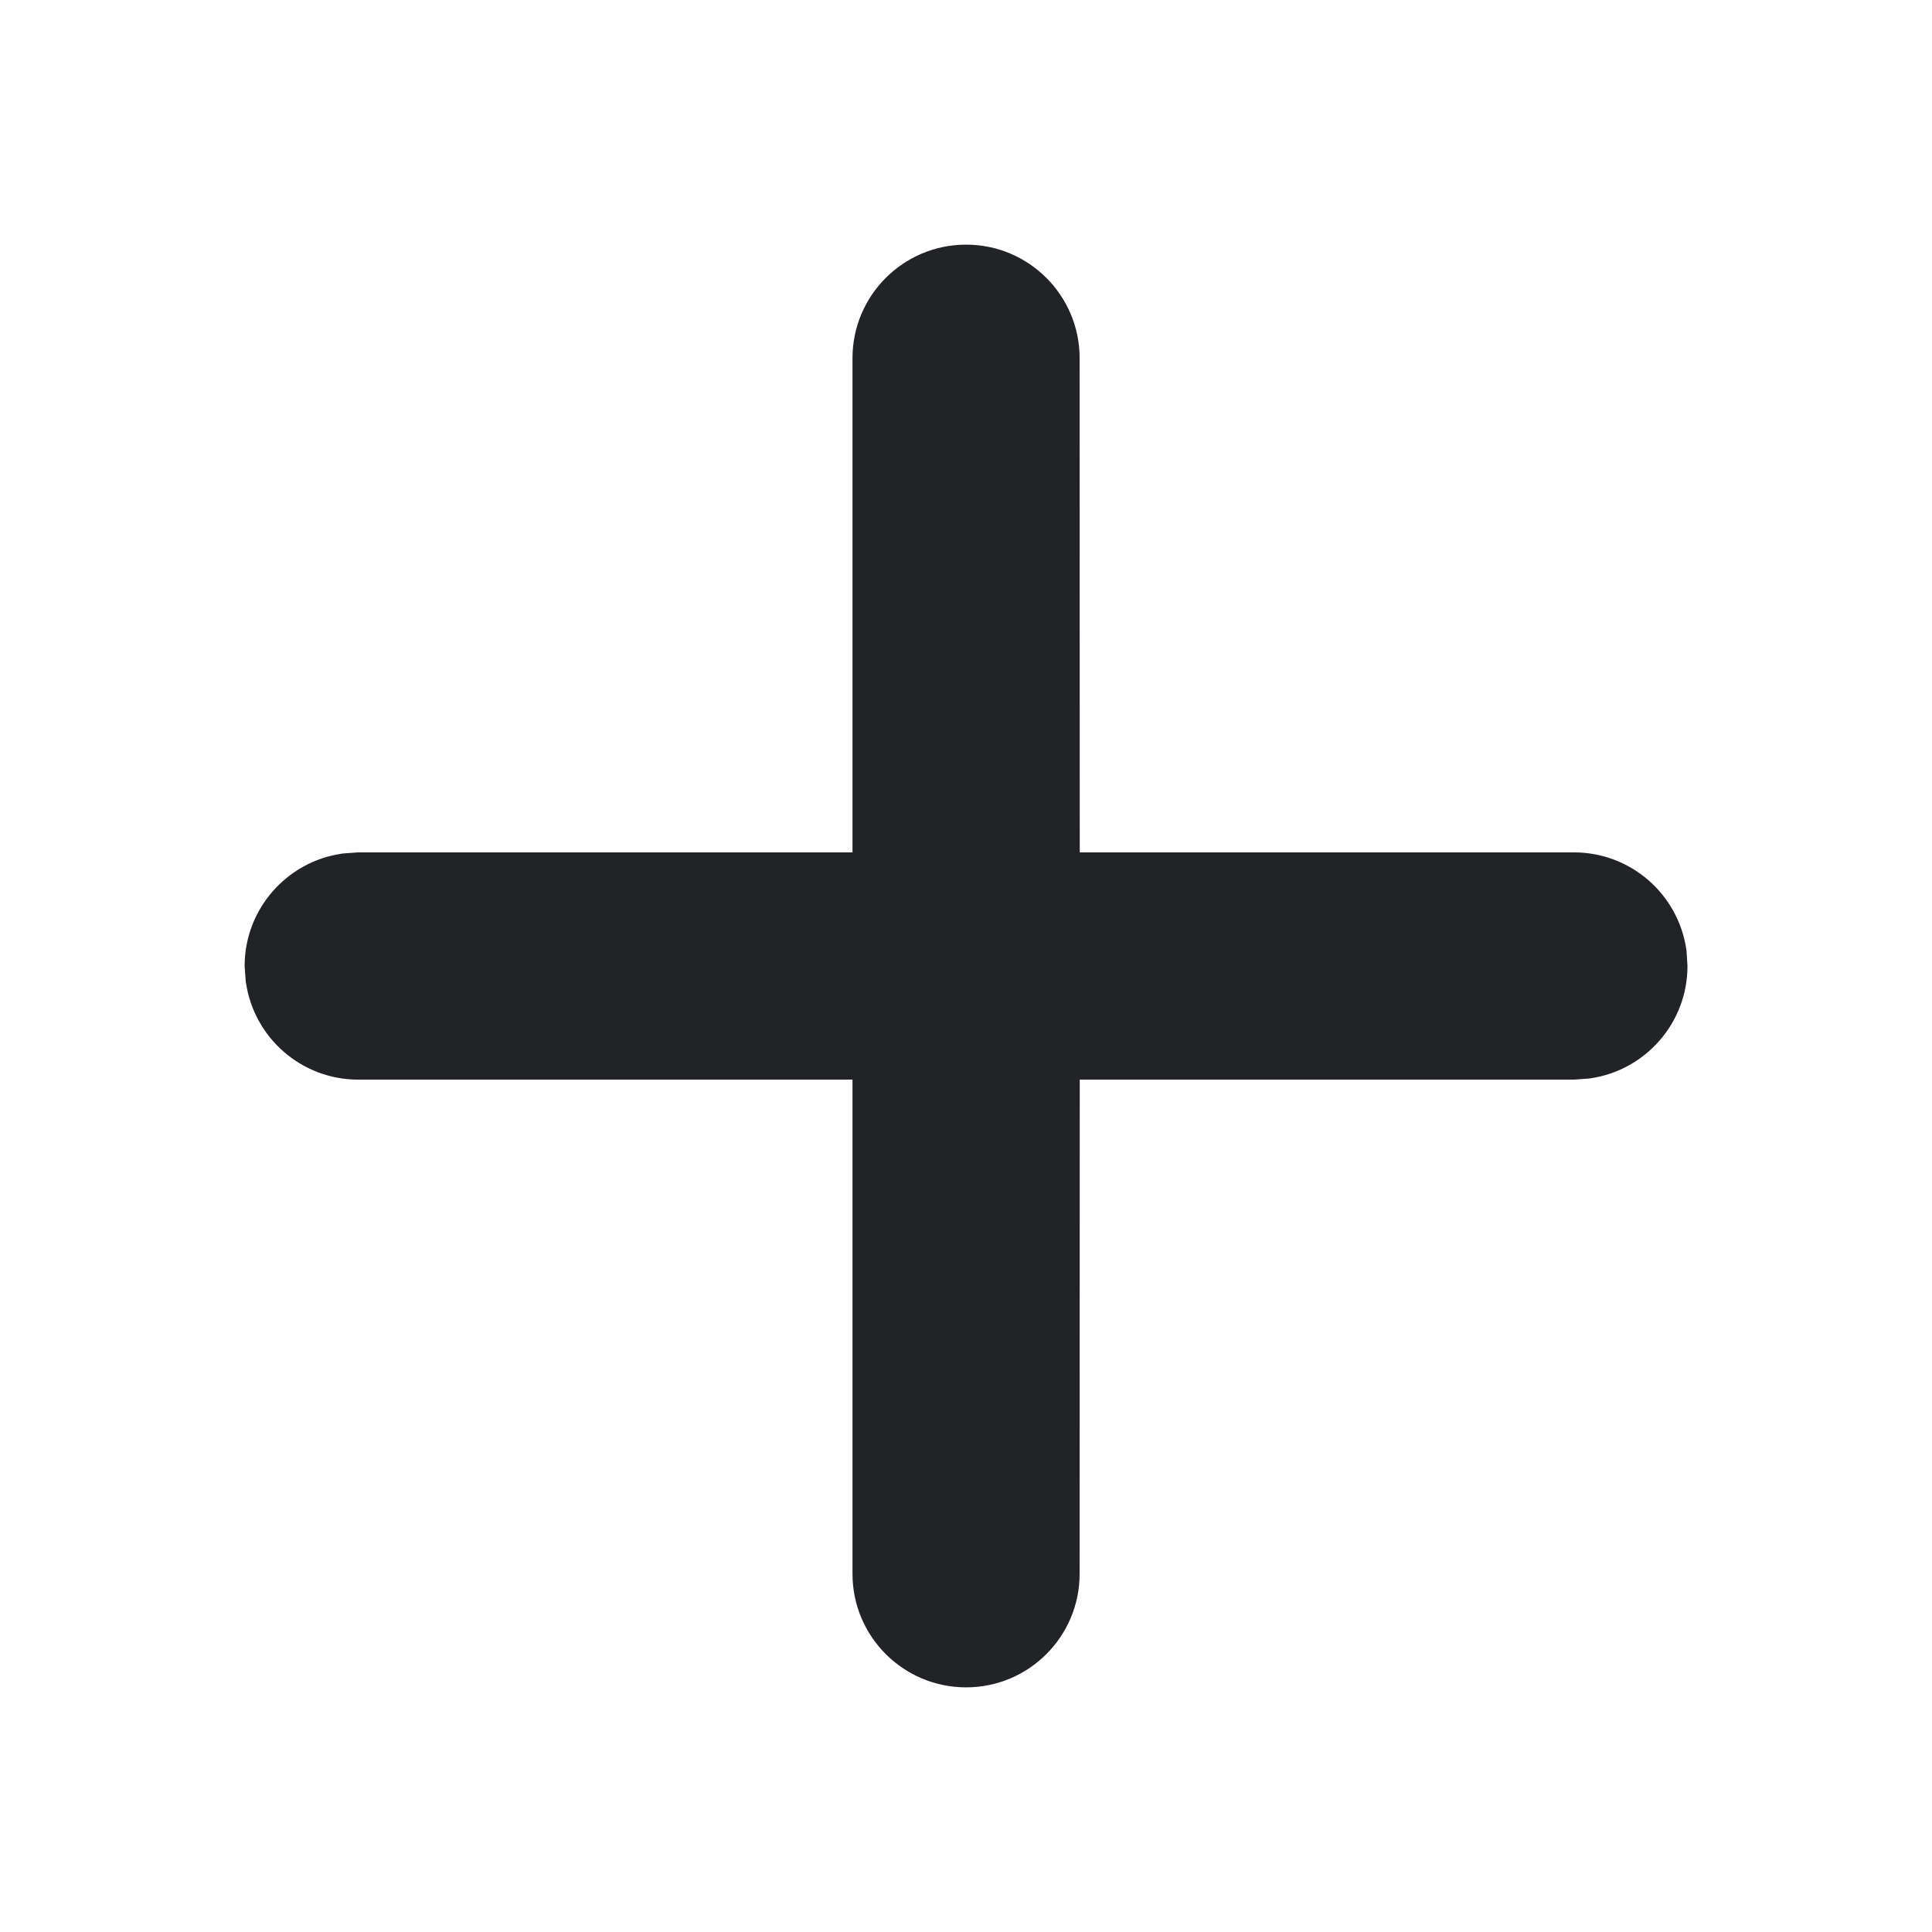
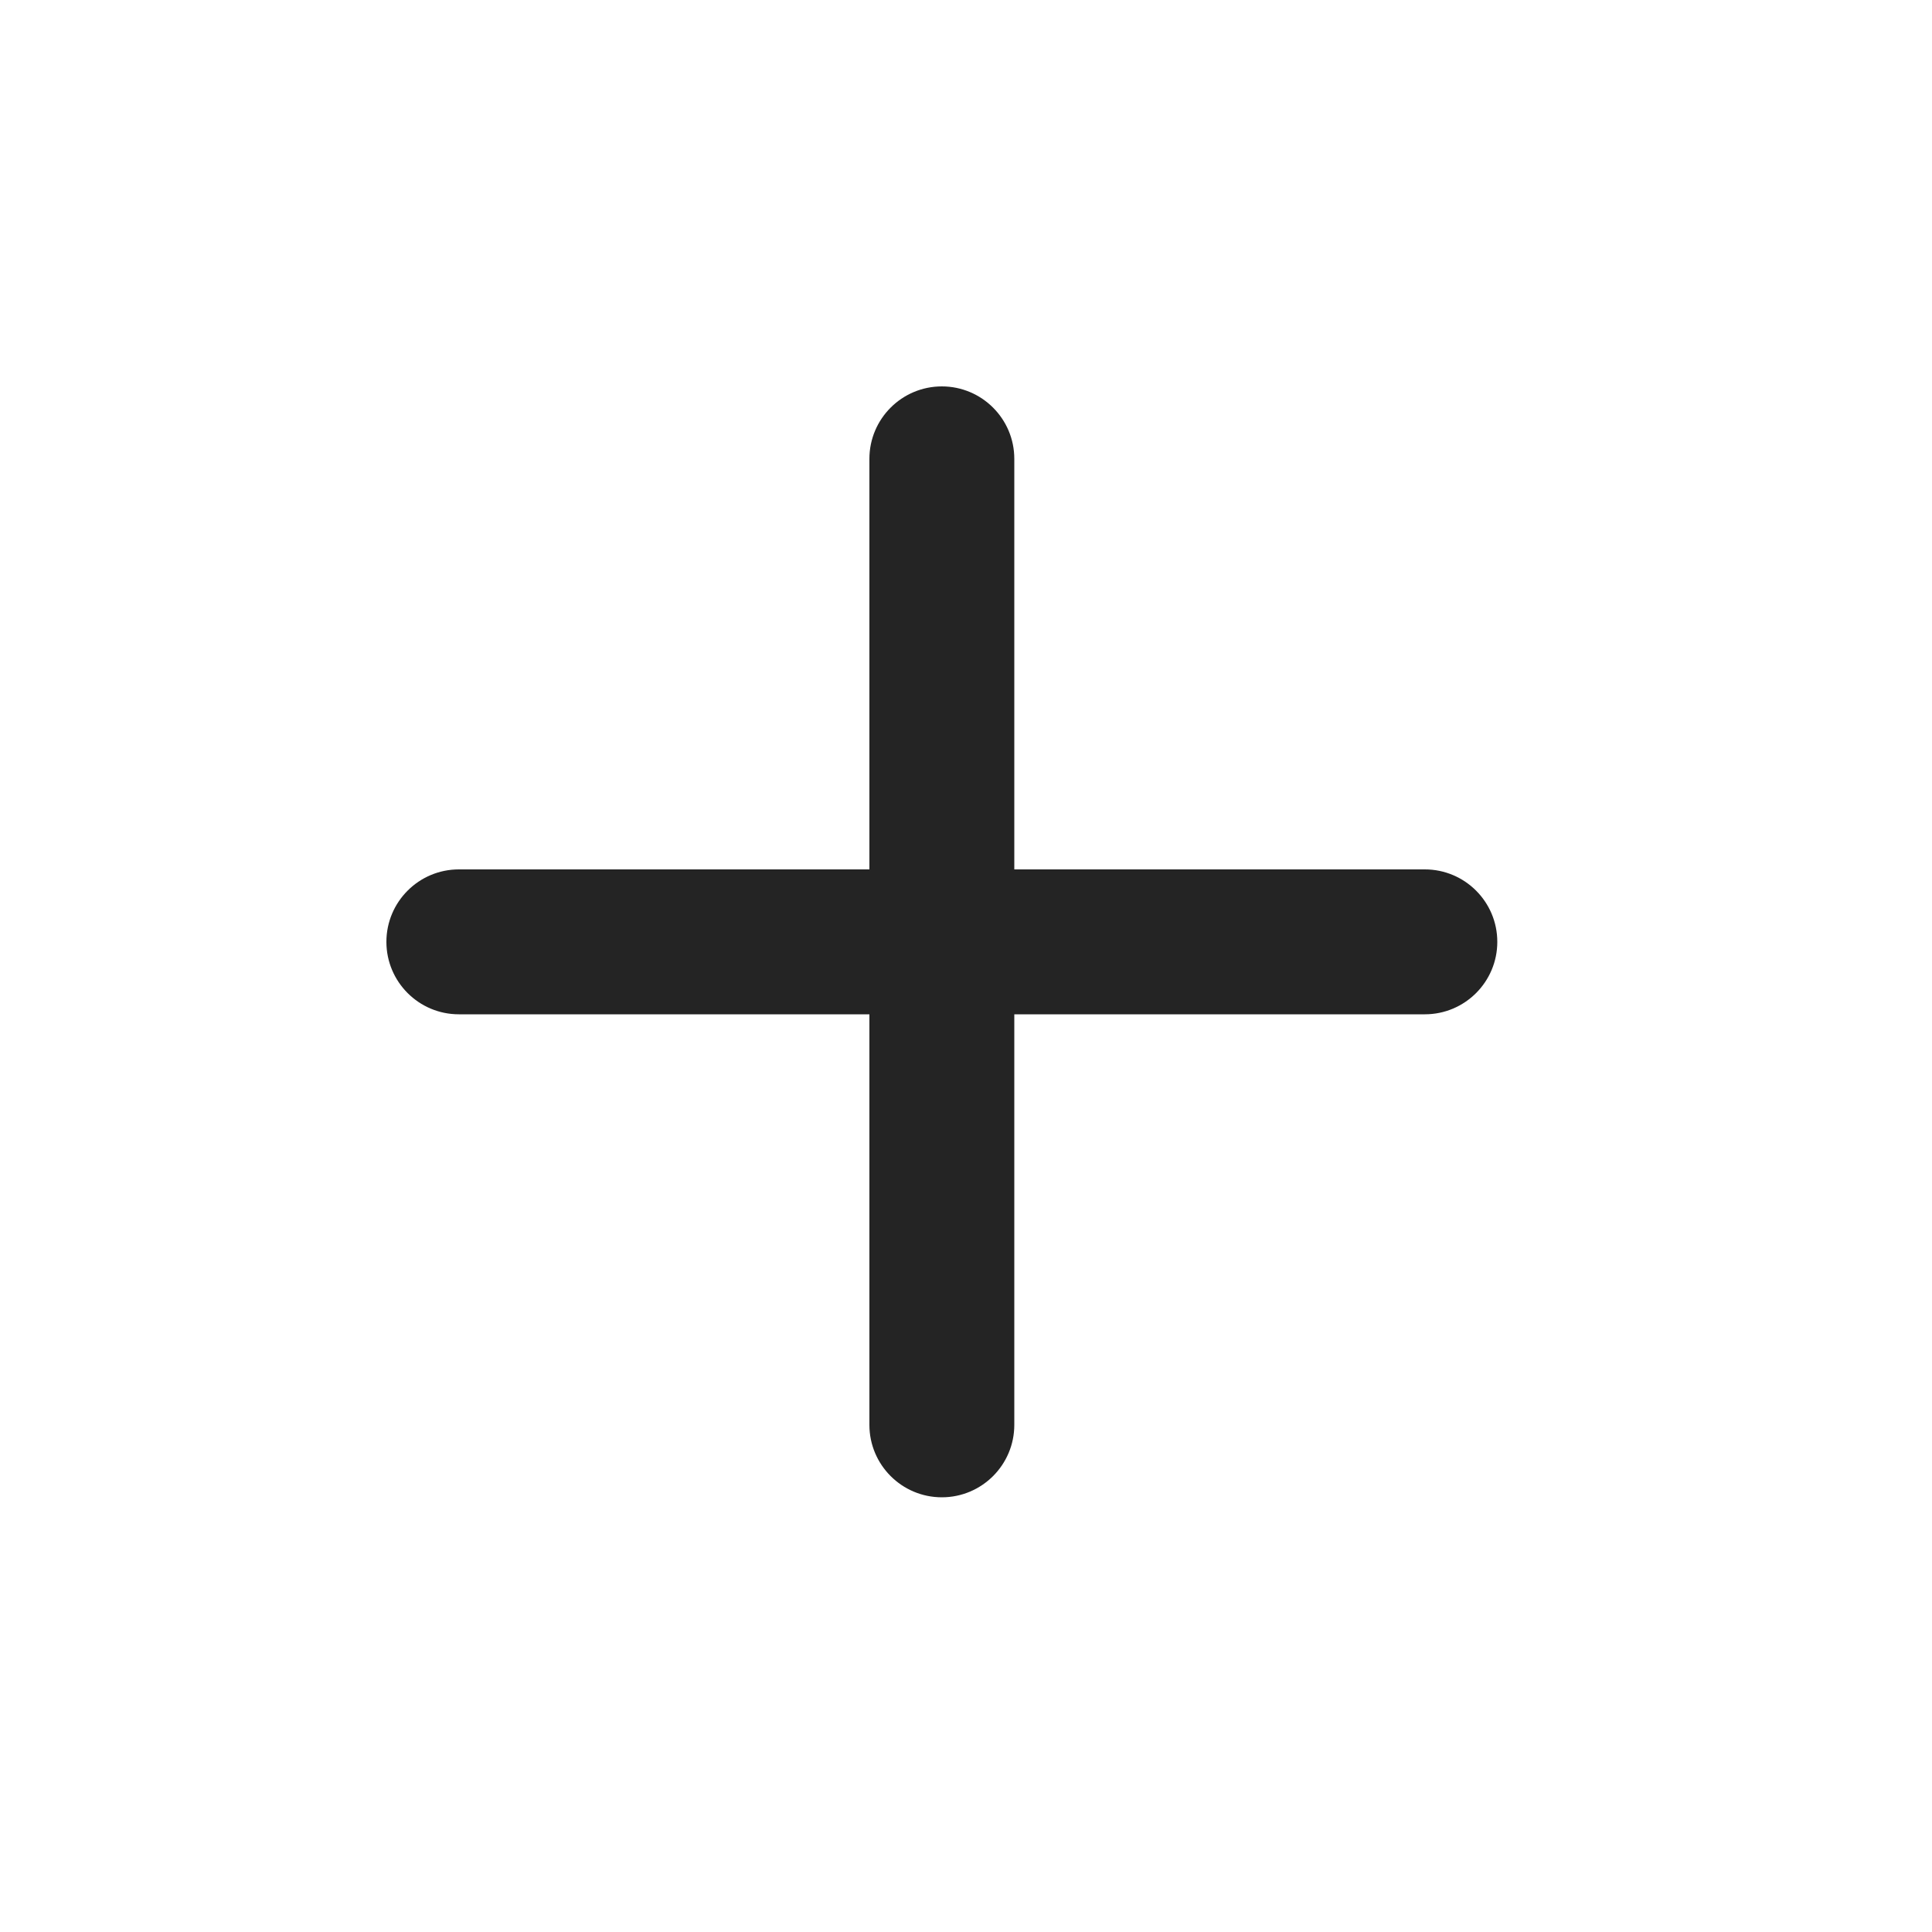
- <svg xmlns="http://www.w3.org/2000/svg" viewBox="0 0 16 16" fill="none">
-   <path fill-rule="evenodd" clip-rule="evenodd" d="M7.06 2.966C7.06 2.447 7.481 2.026 8.001 2.026C8.52 2.026 8.941 2.447 8.941 2.966L8.942 7.059L13.034 7.059C13.507 7.059 13.898 7.407 13.965 7.861L13.967 7.874L13.975 8C13.975 8.472 13.627 8.863 13.173 8.93L13.16 8.932L13.034 8.941L8.942 8.941L8.941 13.034C8.941 13.553 8.52 13.974 8.001 13.974C7.481 13.974 7.06 13.553 7.06 13.034L7.06 8.941L2.967 8.941C2.495 8.941 2.104 8.593 2.037 8.139L2.035 8.126L2.026 8C2.026 7.528 2.375 7.137 2.828 7.07L2.841 7.068L2.967 7.059L7.06 7.059L7.06 2.966Z" fill="#212327" />
+ <svg xmlns="http://www.w3.org/2000/svg" viewBox="0 0 20 20" fill="none">
+   <path d="M10.5 4.75C10.5 4.336 10.164 4 9.75 4C9.336 4 9 4.336 9 4.75V9H4.75C4.336 9 4 9.336 4 9.75C4 10.164 4.336 10.5 4.75 10.5H9V14.75C9 15.164 9.336 15.5 9.75 15.5C10.164 15.5 10.5 15.164 10.5 14.75V10.5H14.75C15.164 10.5 15.5 10.164 15.5 9.75C15.5 9.336 15.164 9 14.75 9H10.5V4.75Z" fill="#242424" />
</svg>
